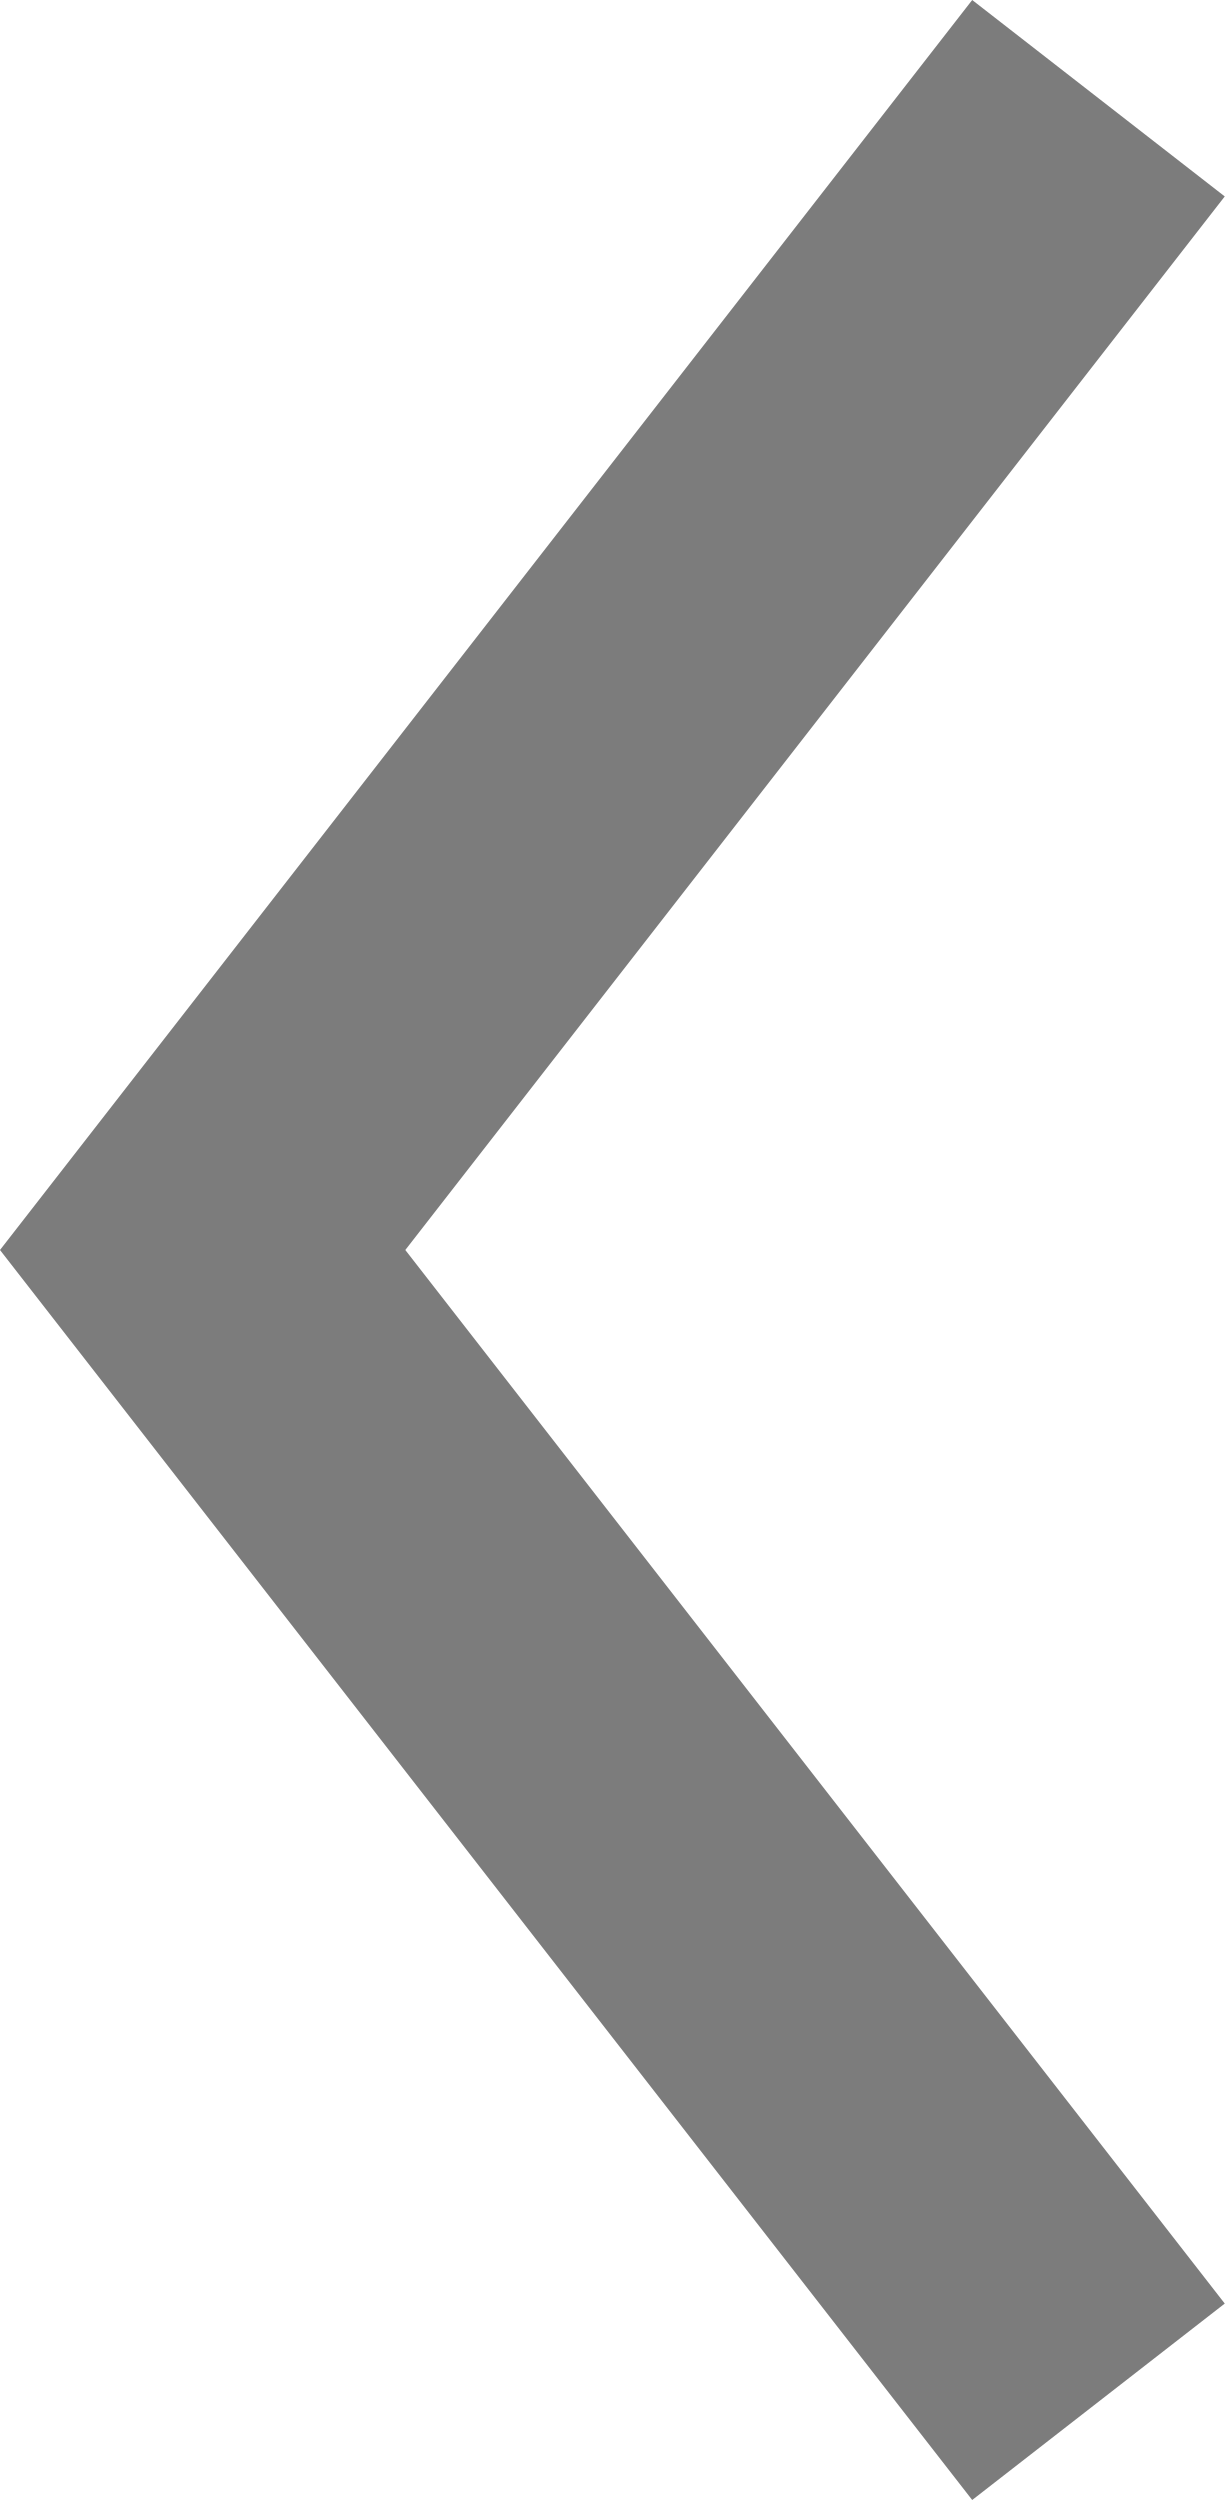
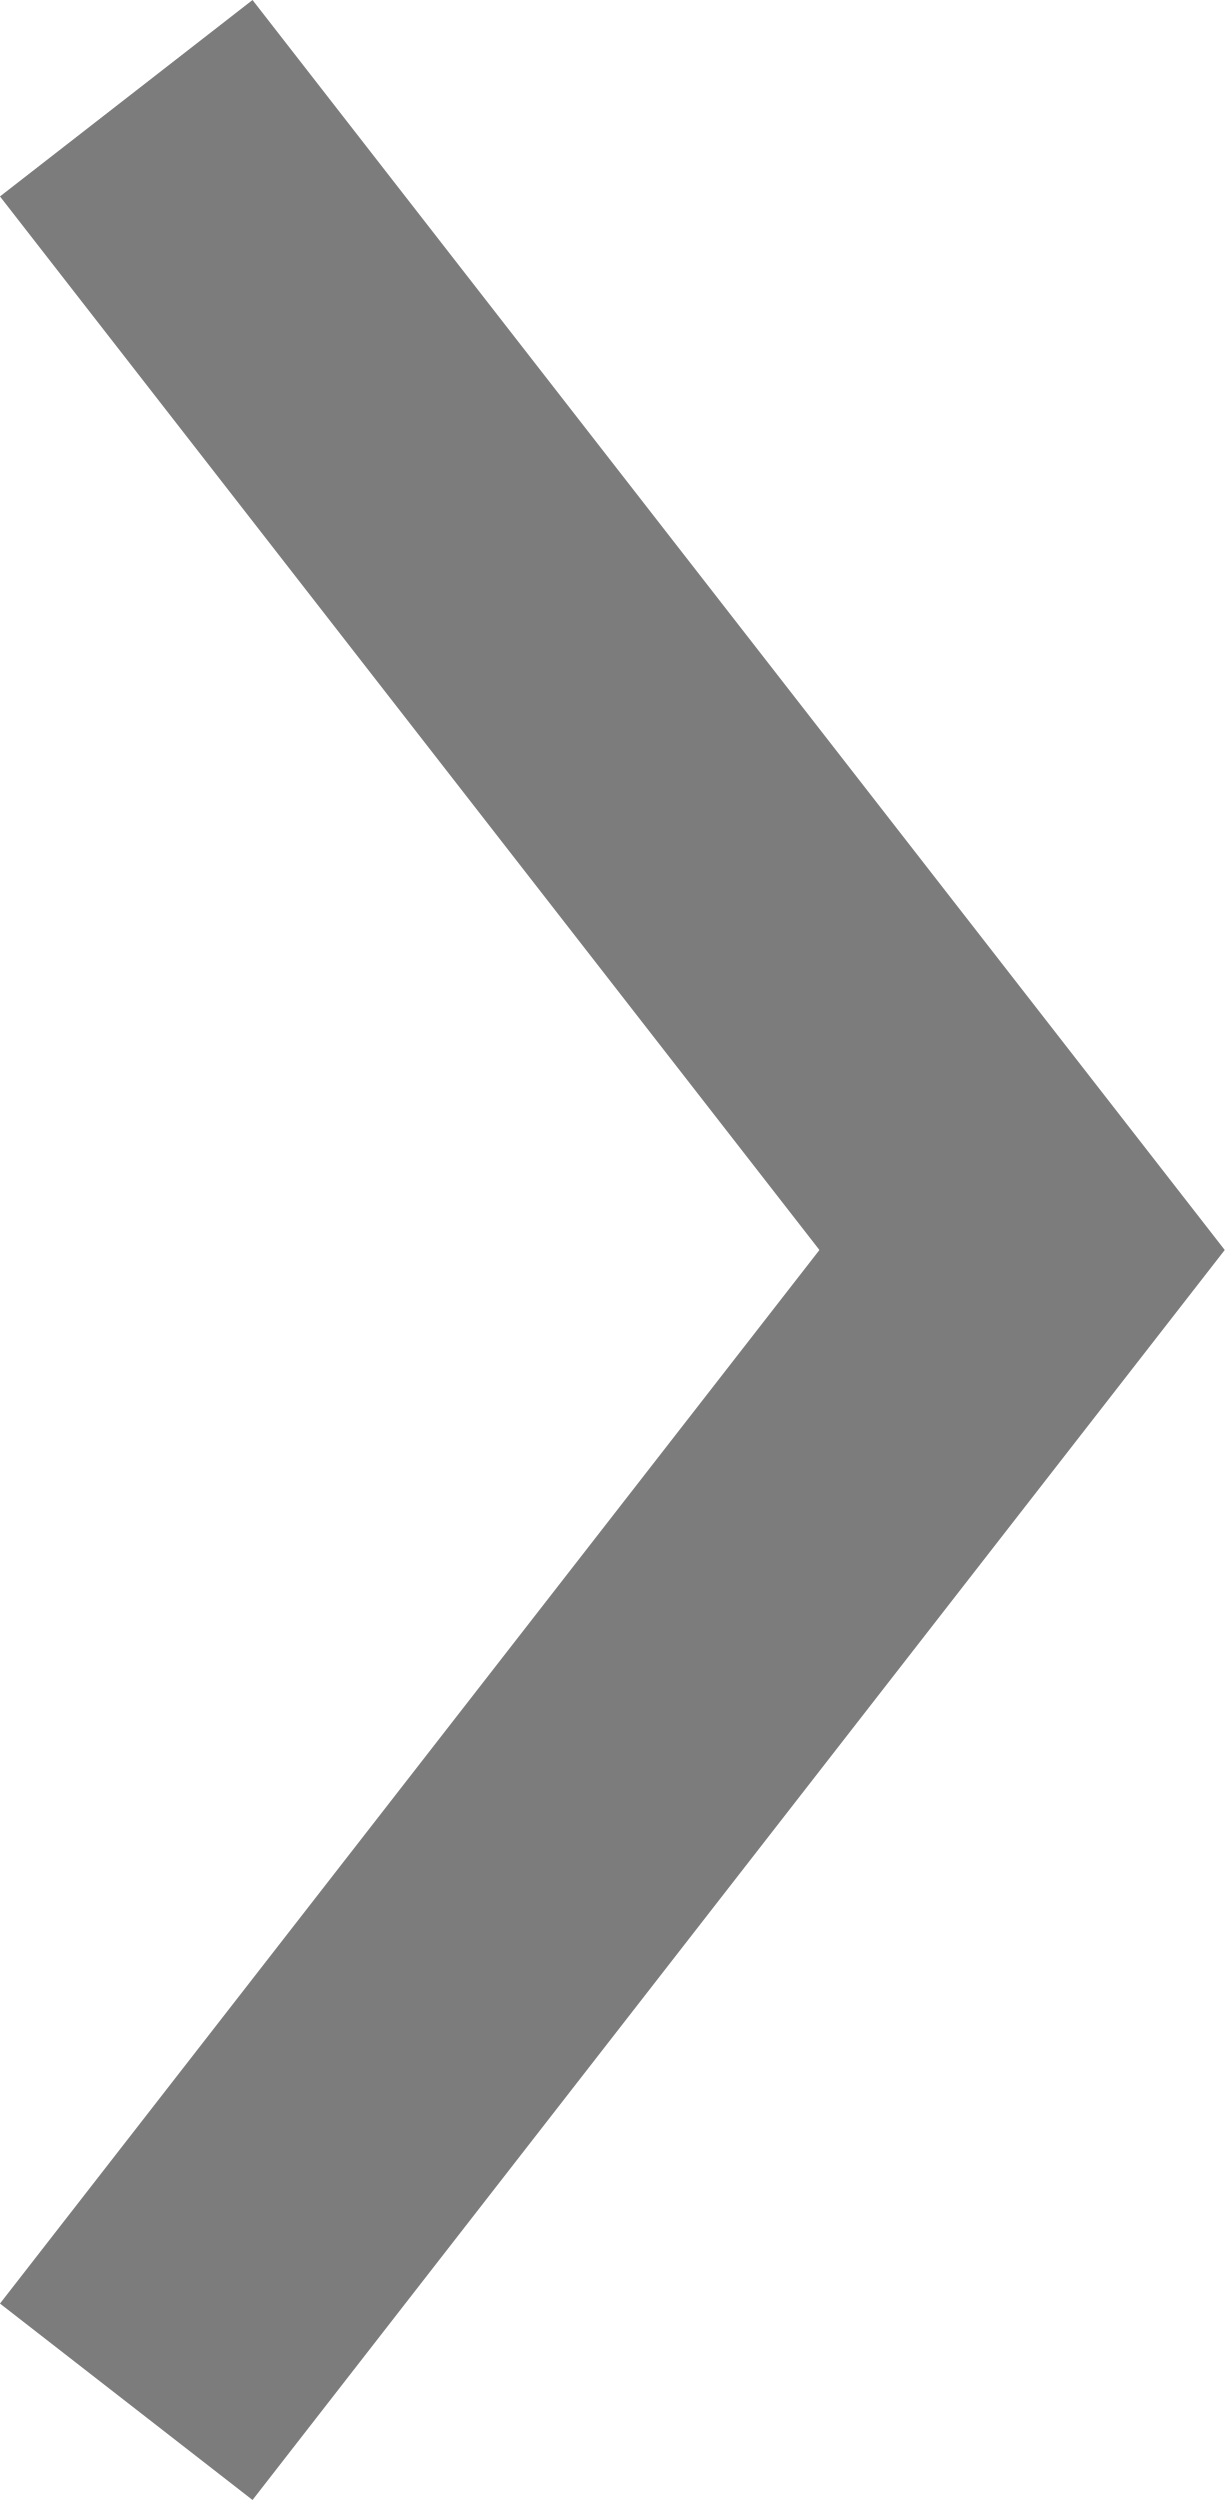
<svg xmlns="http://www.w3.org/2000/svg" preserveAspectRatio="none" overflow="visible" style="display: block;" width="19.14" height="39.07" viewBox="0 0 19.14 39.07" fill="none">
-   <path id="Vector 3" d="M17.167 1.535L3.167 19.535L17.167 37.535" stroke="#7C7C7C" stroke-width="5" />
+   <path id="Vector 3" d="M1.973 1.535L15.973 19.535L1.973 37.535" stroke="#7C7C7C" stroke-width="5" />
</svg>
